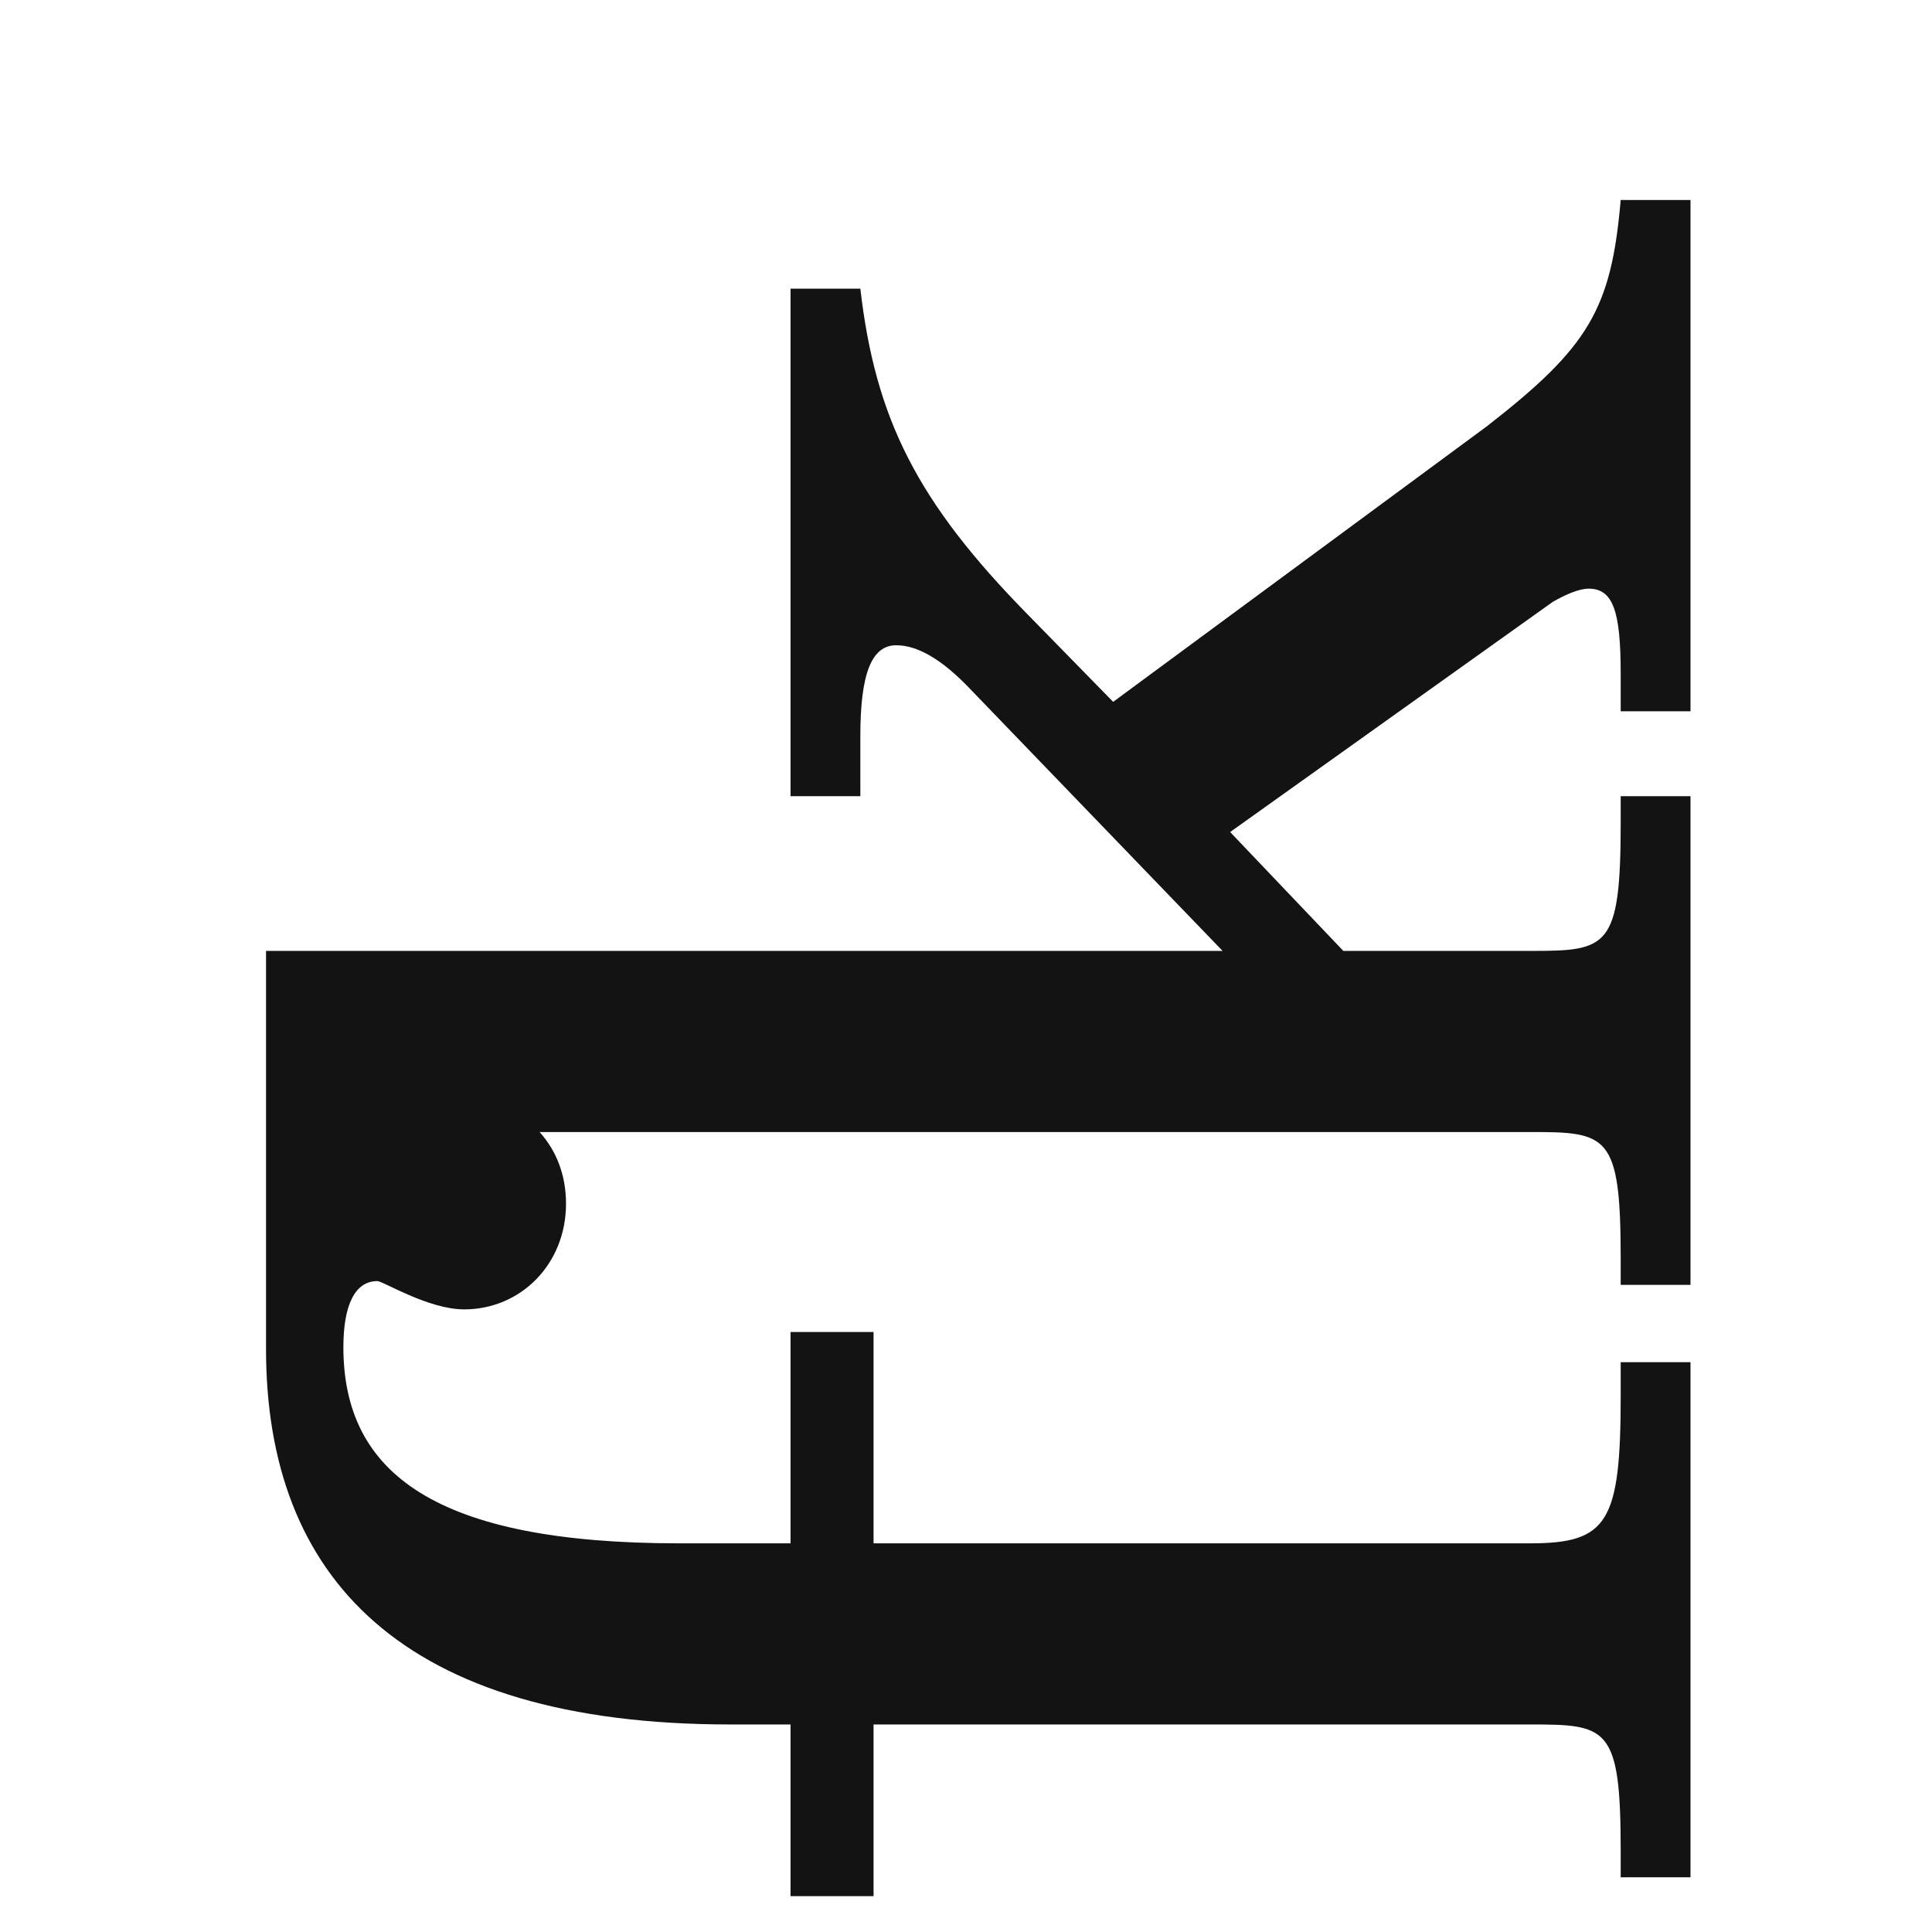
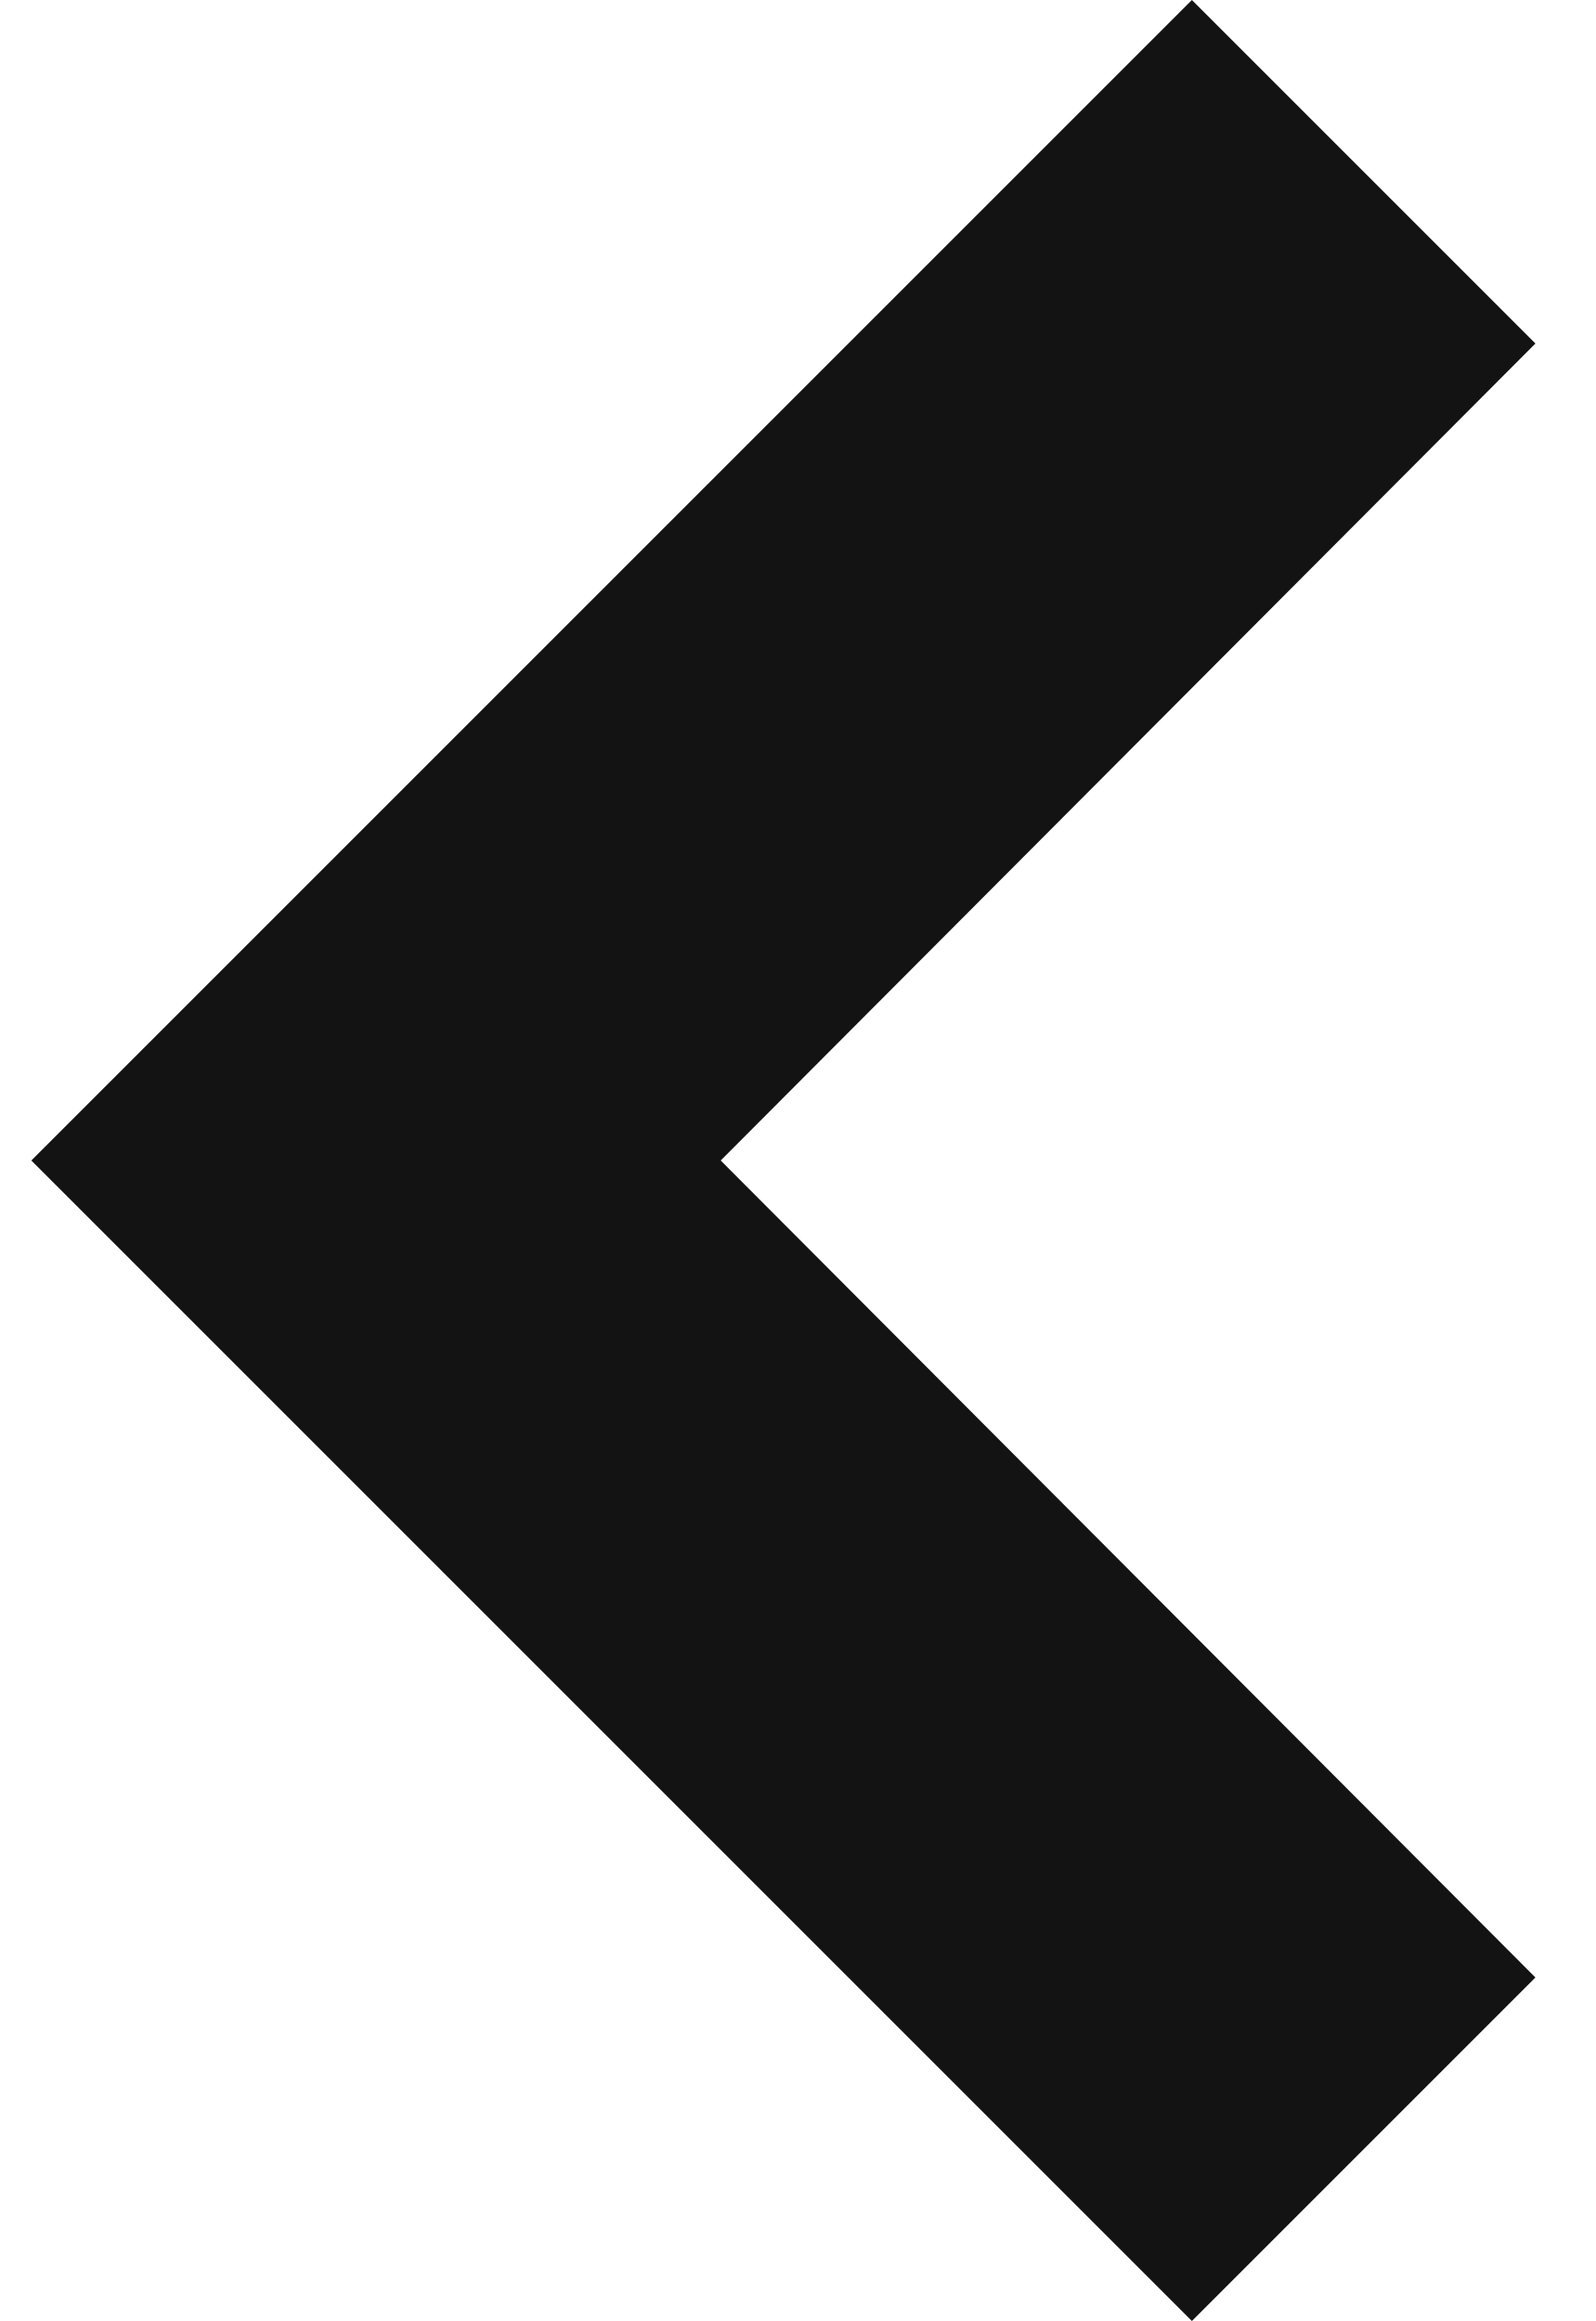
- <svg xmlns="http://www.w3.org/2000/svg" width="16px" height="16px" viewBox="0 0 16 16" version="1.1">
-   <g id="Elements" stroke="none" stroke-width="1" fill="none" fill-rule="evenodd" font-family="fontello" font-size="16" font-weight="normal">
-     <text id="" transform="translate(8, 8) rotate(270) translate(-8, -8)" fill="#131313">
-       <tspan x="0" y="14"></tspan>
-     </text>
+ <svg xmlns="http://www.w3.org/2000/svg" width="11px" height="16px" viewBox="0 0 11 16" version="1.1">
+   <g id="Elements" stroke="none" stroke-width="1" fill="none" fill-rule="evenodd">
+     <g id="" transform="translate(5.4, 8) rotate(270) translate(-5.4, -8)translate(-2.6, 2.816)" fill="#131313" fill-rule="nonzero">
+       <polygon id="Path" points="0 8 5.632 2.368 8 0 16 8 13.632 10.368 8 4.752 2.368 10.368" />
+     </g>
  </g>
</svg>
